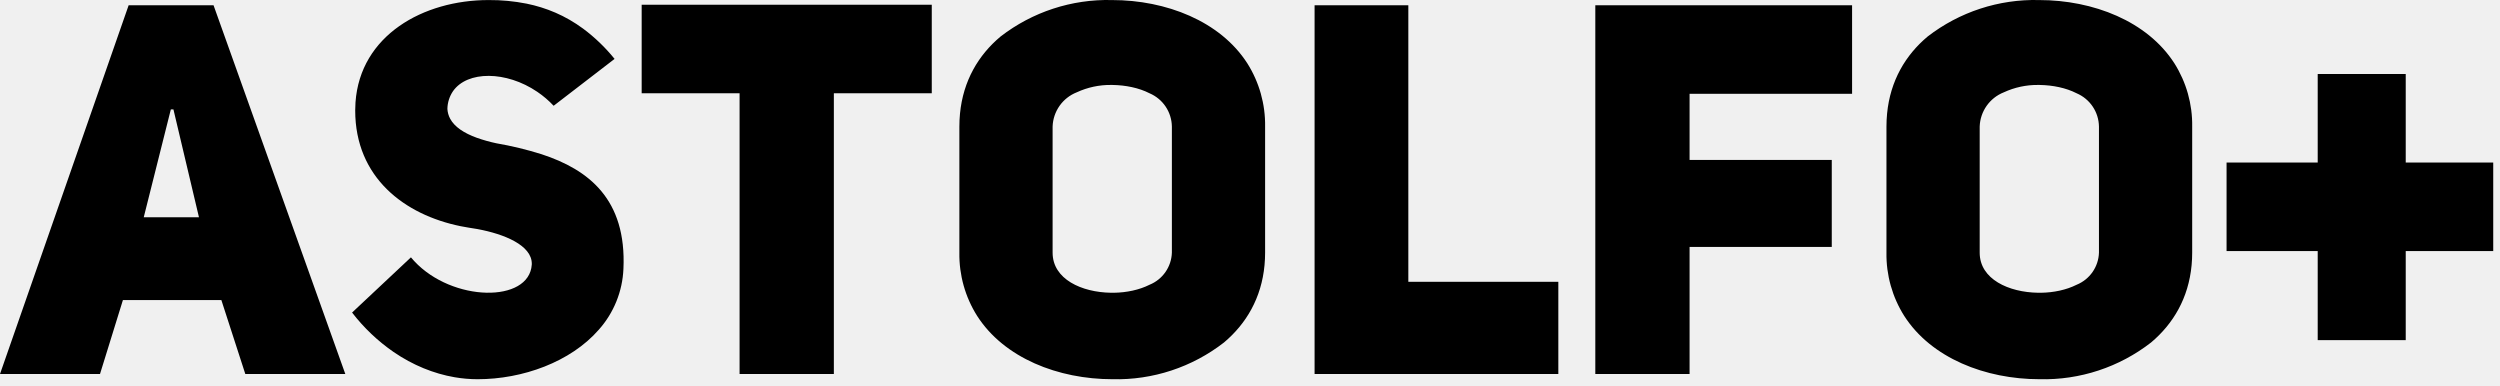
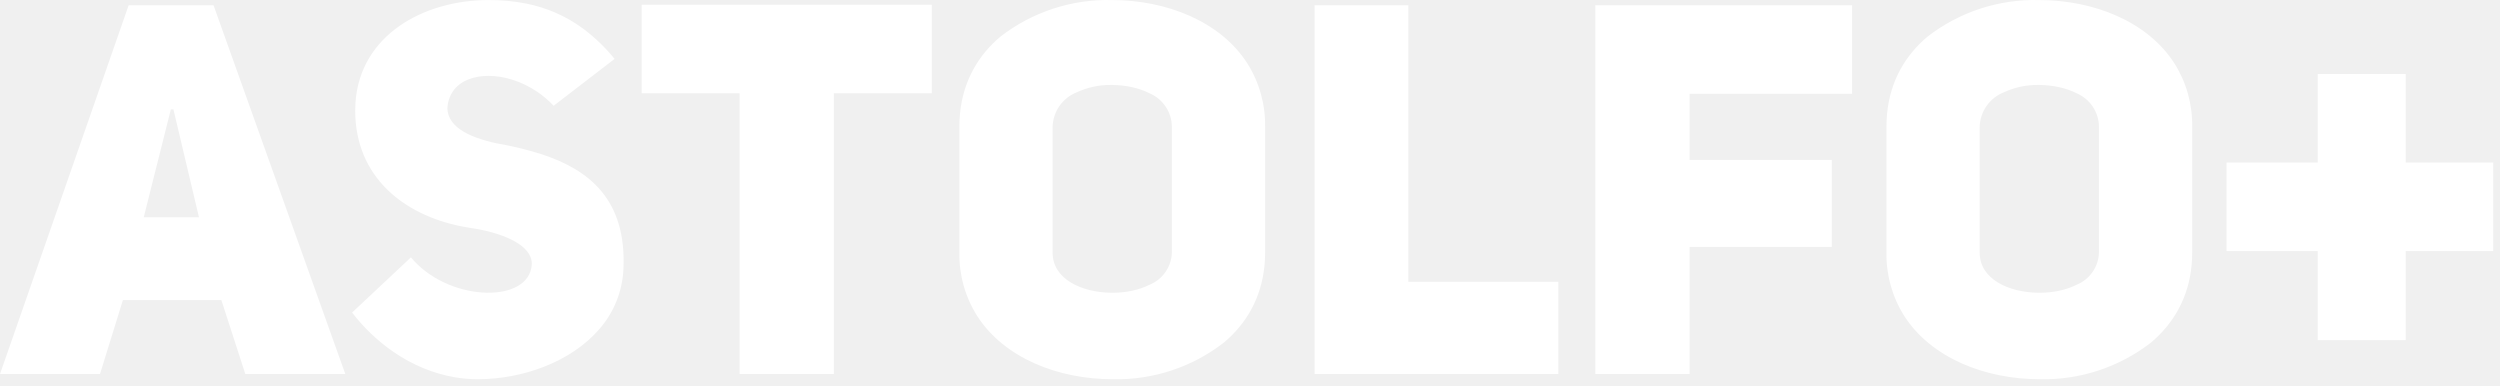
<svg xmlns="http://www.w3.org/2000/svg" width="240pt" height="37pt" viewBox="0 0 240 37">
-   <g id="fontsvg1705222731100" stroke-linecap="round" fill-rule="evenodd" fill="#000000">
+   <g id="fontsvg1705223054572" stroke-linecap="round" fill-rule="evenodd" fill="#ffffff">
    <path d="M 53.15 10.155 L 59 5.655 A 16.78 16.78 0 0 0 55.992 2.759 C 54.251 1.475 52.428 0.734 50.555 0.35 A 18.172 18.172 0 0 0 46.9 0.005 C 40.646 0.005 34.577 3.384 34.127 9.831 A 11.115 11.115 0 0 0 34.1 10.605 C 34.1 17.049 38.838 20.622 44.227 21.716 A 17.971 17.971 0 0 0 45 21.855 A 18.323 18.323 0 0 1 45.829 21.989 C 48.441 22.472 51.052 23.558 51.052 25.316 A 1.796 1.796 0 0 1 51.05 25.405 C 50.807 29.098 43.433 29.013 39.76 25.059 A 8.045 8.045 0 0 1 39.45 24.705 L 33.8 30.005 A 17.778 17.778 0 0 0 37.788 33.793 C 39.64 35.061 41.638 35.869 43.637 36.214 A 13.031 13.031 0 0 0 45.85 36.405 C 50.16 36.405 54.778 34.757 57.488 31.648 A 9.363 9.363 0 0 0 59.85 25.805 C 60.156 19.14 56.531 16.29 51.985 14.804 A 33.254 33.254 0 0 0 47.65 13.755 A 14.659 14.659 0 0 1 45.77 13.226 C 44.535 12.776 43.637 12.183 43.215 11.397 A 2.245 2.245 0 0 1 42.95 10.455 A 3.119 3.119 0 0 1 43.489 8.752 C 44.863 6.783 48.591 6.786 51.579 8.814 A 9.329 9.329 0 0 1 53.15 10.155 Z M 162.2 9.005 L 177.8 9.005 L 177.8 0.505 L 153.15 0.505 L 153.15 35.905 L 162.2 35.905 L 162.2 23.705 L 175.85 23.705 L 175.85 15.355 L 162.2 15.355 L 162.2 9.005 Z M 20.5 0.505 L 12.35 0.505 L 0 35.905 L 9.6 35.905 L 11.8 28.805 L 21.25 28.805 L 23.55 35.905 L 33.15 35.905 L 20.5 0.505 Z M 89.45 8.955 L 89.45 0.455 L 61.6 0.455 L 61.6 8.955 L 71 8.955 L 71 35.905 L 80.05 35.905 L 80.05 8.955 L 89.45 8.955 Z M 126.2 35.905 L 149.6 35.905 L 149.6 27.055 L 135.2 27.055 L 135.2 0.505 L 126.2 0.505 L 126.2 35.905 Z M 121.45 24.255 L 121.45 12.155 A 11.05 11.05 0 0 0 119.742 6.079 C 117.143 2.03 111.947 0.005 106.75 0.005 A 16.8 16.8 0 0 0 96.058 3.503 C 93.93 5.284 92.464 7.75 92.159 10.91 A 12.969 12.969 0 0 0 92.1 12.155 L 92.1 24.255 A 11.05 11.05 0 0 0 93.808 30.332 C 96.407 34.381 101.603 36.405 106.8 36.405 A 16.773 16.773 0 0 0 117.507 32.875 C 119.637 31.082 121.101 28.607 121.395 25.45 A 12.851 12.851 0 0 0 121.45 24.255 Z M 210.45 24.255 L 210.45 12.155 A 11.05 11.05 0 0 0 208.742 6.079 C 206.143 2.03 200.947 0.005 195.75 0.005 A 16.8 16.8 0 0 0 185.058 3.503 C 182.93 5.284 181.464 7.75 181.159 10.91 A 12.969 12.969 0 0 0 181.1 12.155 L 181.1 24.255 A 11.05 11.05 0 0 0 182.808 30.332 C 185.407 34.381 190.603 36.405 195.8 36.405 A 16.773 16.773 0 0 0 206.507 32.875 C 208.637 31.082 210.101 28.607 210.395 25.45 A 12.851 12.851 0 0 0 210.45 24.255 Z M 222.5 15.605 L 213.75 15.605 L 213.75 24.105 L 222.5 24.105 L 222.5 32.655 L 230.95 32.655 L 230.95 24.105 L 239.35 24.105 L 239.35 15.605 L 230.95 15.605 L 230.95 7.105 L 222.5 7.105 L 222.5 15.605 Z M 112.5 12.155 L 112.5 24.255 A 3.441 3.441 0 0 1 110.356 27.336 C 109.37 27.832 108.148 28.089 106.919 28.105 A 9.371 9.371 0 0 1 106.8 28.105 A 9.747 9.747 0 0 1 106.655 28.104 C 103.853 28.063 101.05 26.811 101.05 24.255 L 101.05 12.155 A 3.665 3.665 0 0 1 103.371 8.861 A 7.633 7.633 0 0 1 106.65 8.155 A 10.083 10.083 0 0 1 106.795 8.156 C 108.065 8.175 109.336 8.433 110.354 8.954 A 3.527 3.527 0 0 1 112.5 12.155 Z M 201.5 12.155 L 201.5 24.255 A 3.441 3.441 0 0 1 199.356 27.336 C 198.37 27.832 197.148 28.089 195.919 28.105 A 9.371 9.371 0 0 1 195.8 28.105 A 9.747 9.747 0 0 1 195.655 28.104 C 192.853 28.063 190.05 26.811 190.05 24.255 L 190.05 12.155 A 3.665 3.665 0 0 1 192.371 8.861 A 7.633 7.633 0 0 1 195.65 8.155 A 10.083 10.083 0 0 1 195.795 8.156 C 197.065 8.175 198.336 8.433 199.354 8.954 A 3.527 3.527 0 0 1 201.5 12.155 Z M 13.8 20.855 L 16.4 10.505 L 16.65 10.505 L 19.1 20.855 L 13.8 20.855 Z" vector-effect="non-scaling-stroke" />
  </g>
</svg>
